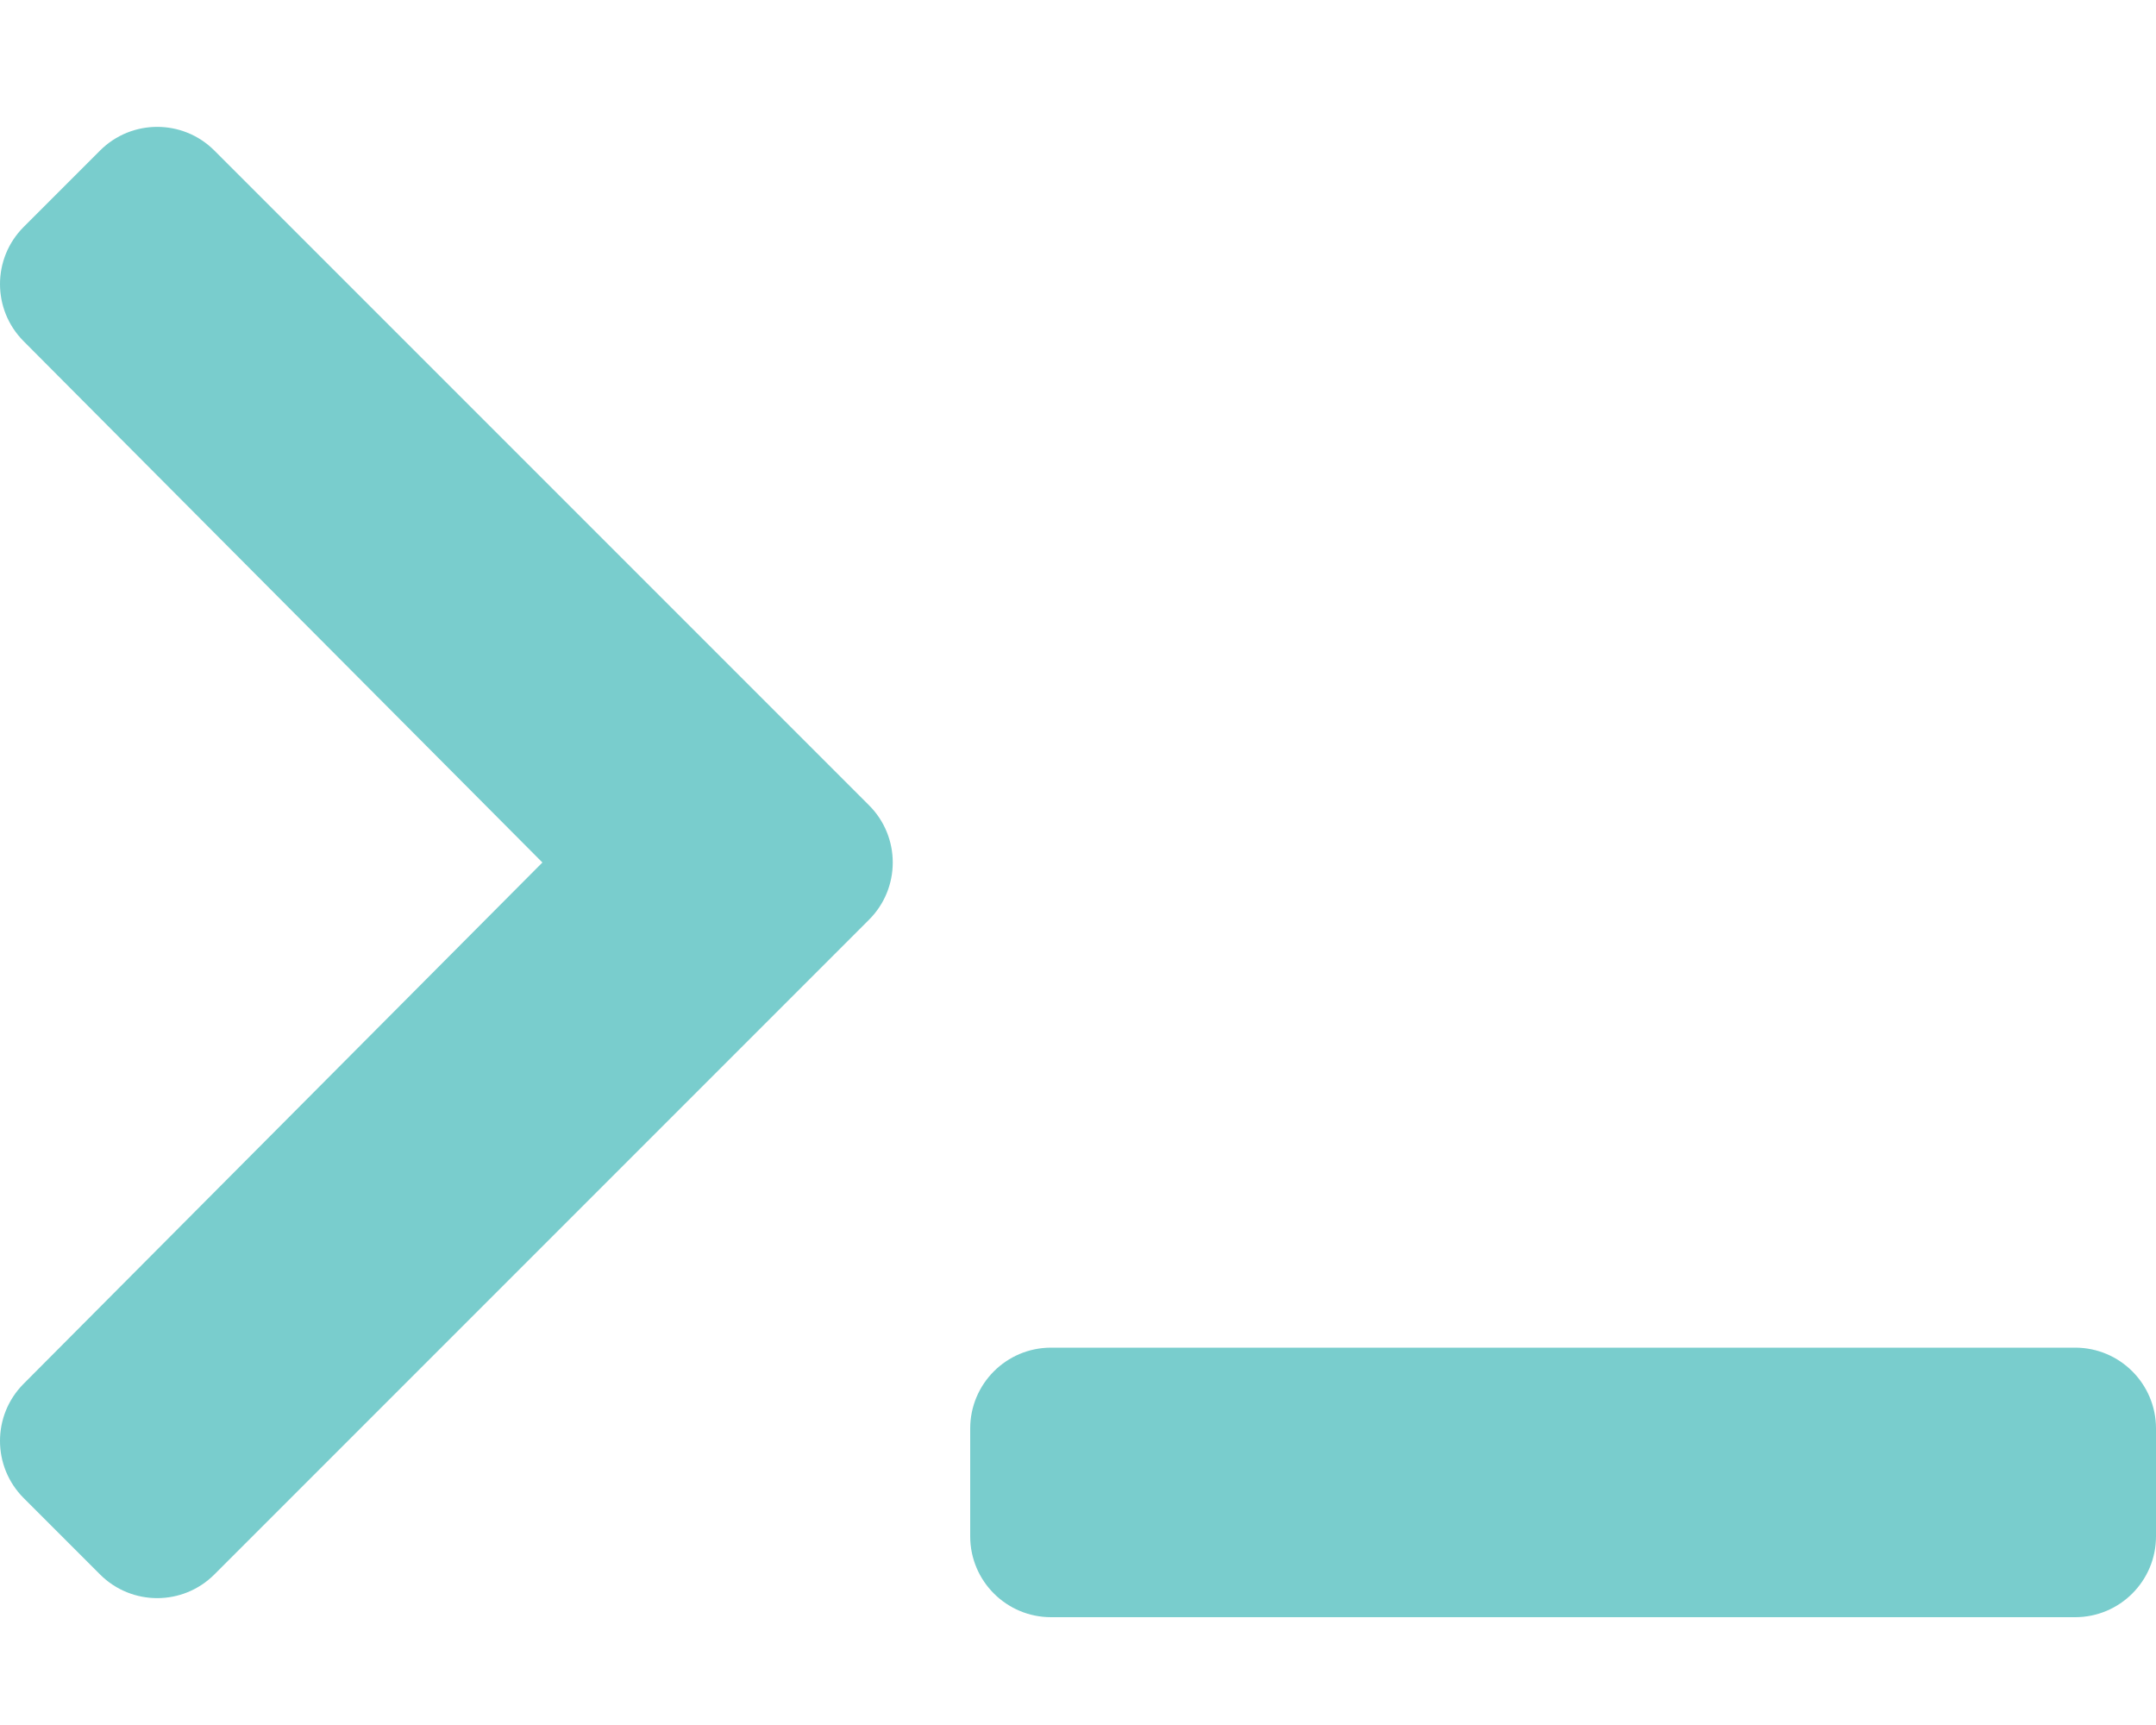
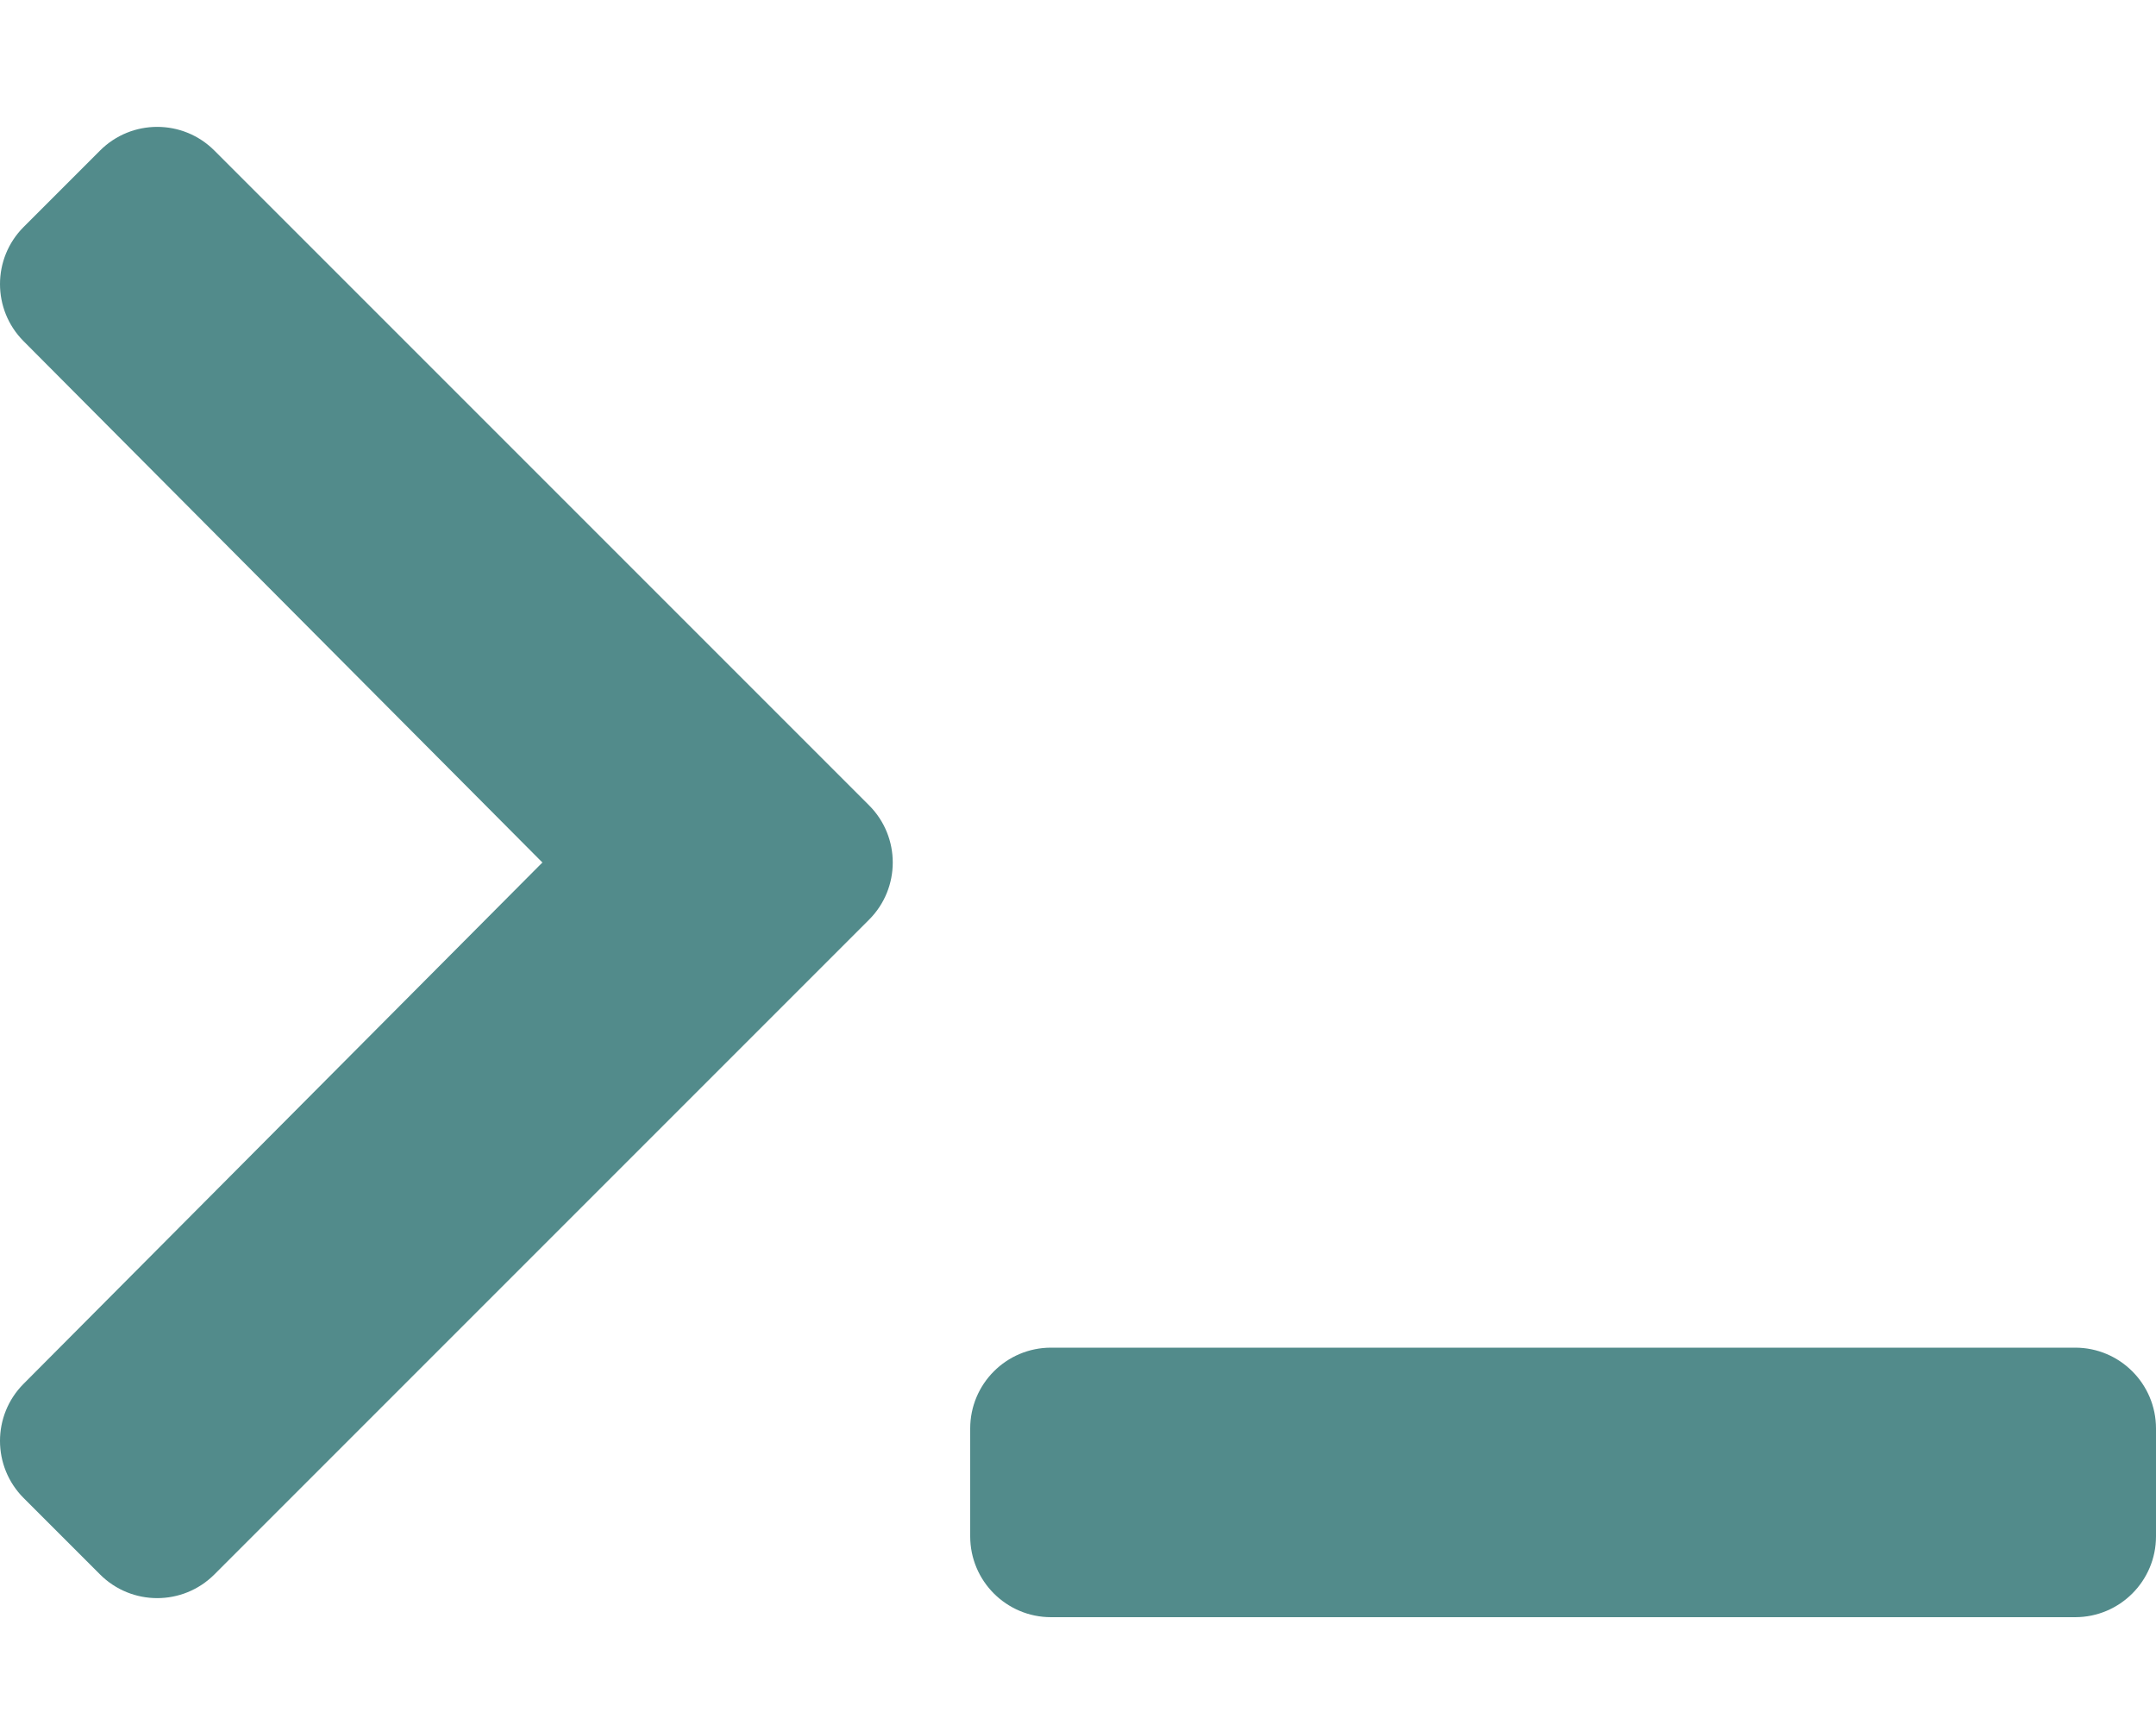
- <svg xmlns="http://www.w3.org/2000/svg" style="fill:#79cdcd;" viewBox="0 0 640 512">
+ <svg xmlns="http://www.w3.org/2000/svg" style="fill:#528b8b;" viewBox="0 0 640 512">
  <path d="M257.981 272.971L63.638 467.314c-9.373 9.373-24.569 9.373-33.941 0L7.029 444.647c-9.357-9.357-9.375-24.522-.04-33.901L161.011 256 6.99 101.255c-9.335-9.379-9.317-24.544.04-33.901l22.667-22.667c9.373-9.373 24.569-9.373 33.941 0L257.981 239.03c9.373 9.372 9.373 24.568 0 33.941zM640 456v-32c0-13.255-10.745-24-24-24H312c-13.255 0-24 10.745-24 24v32c0 13.255 10.745 24 24 24h304c13.255 0 24-10.745 24-24z" />
</svg>
